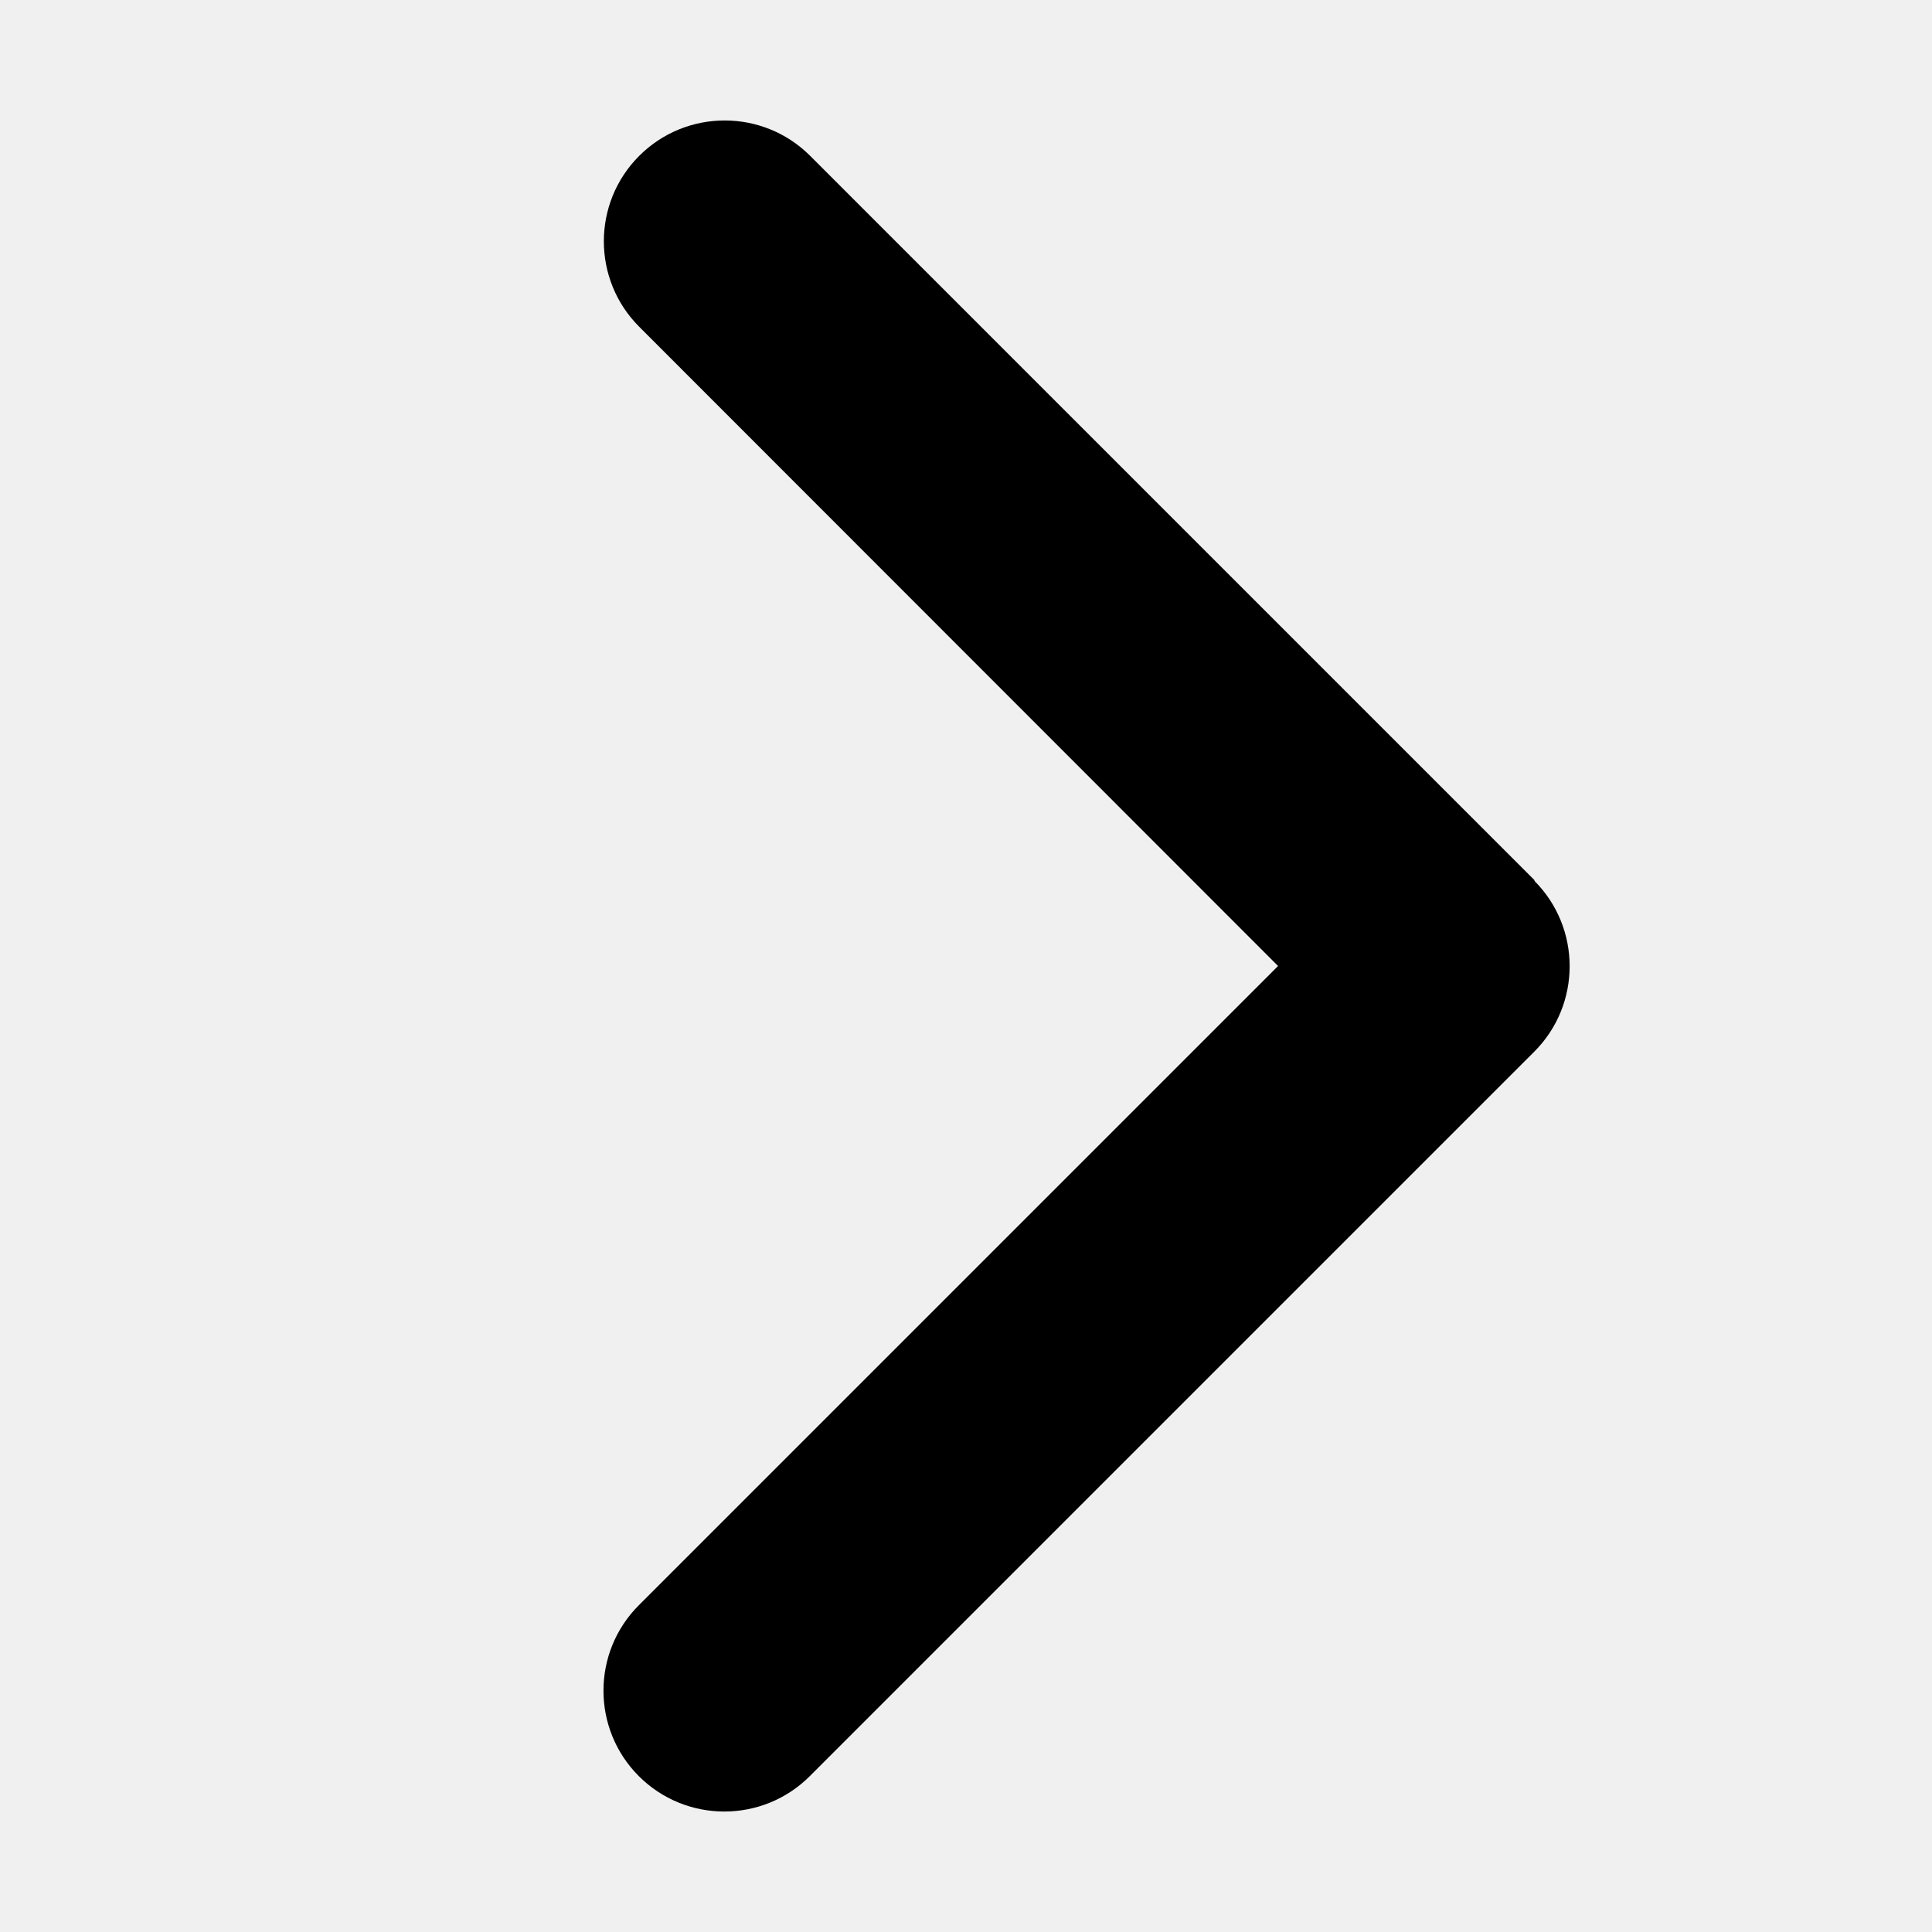
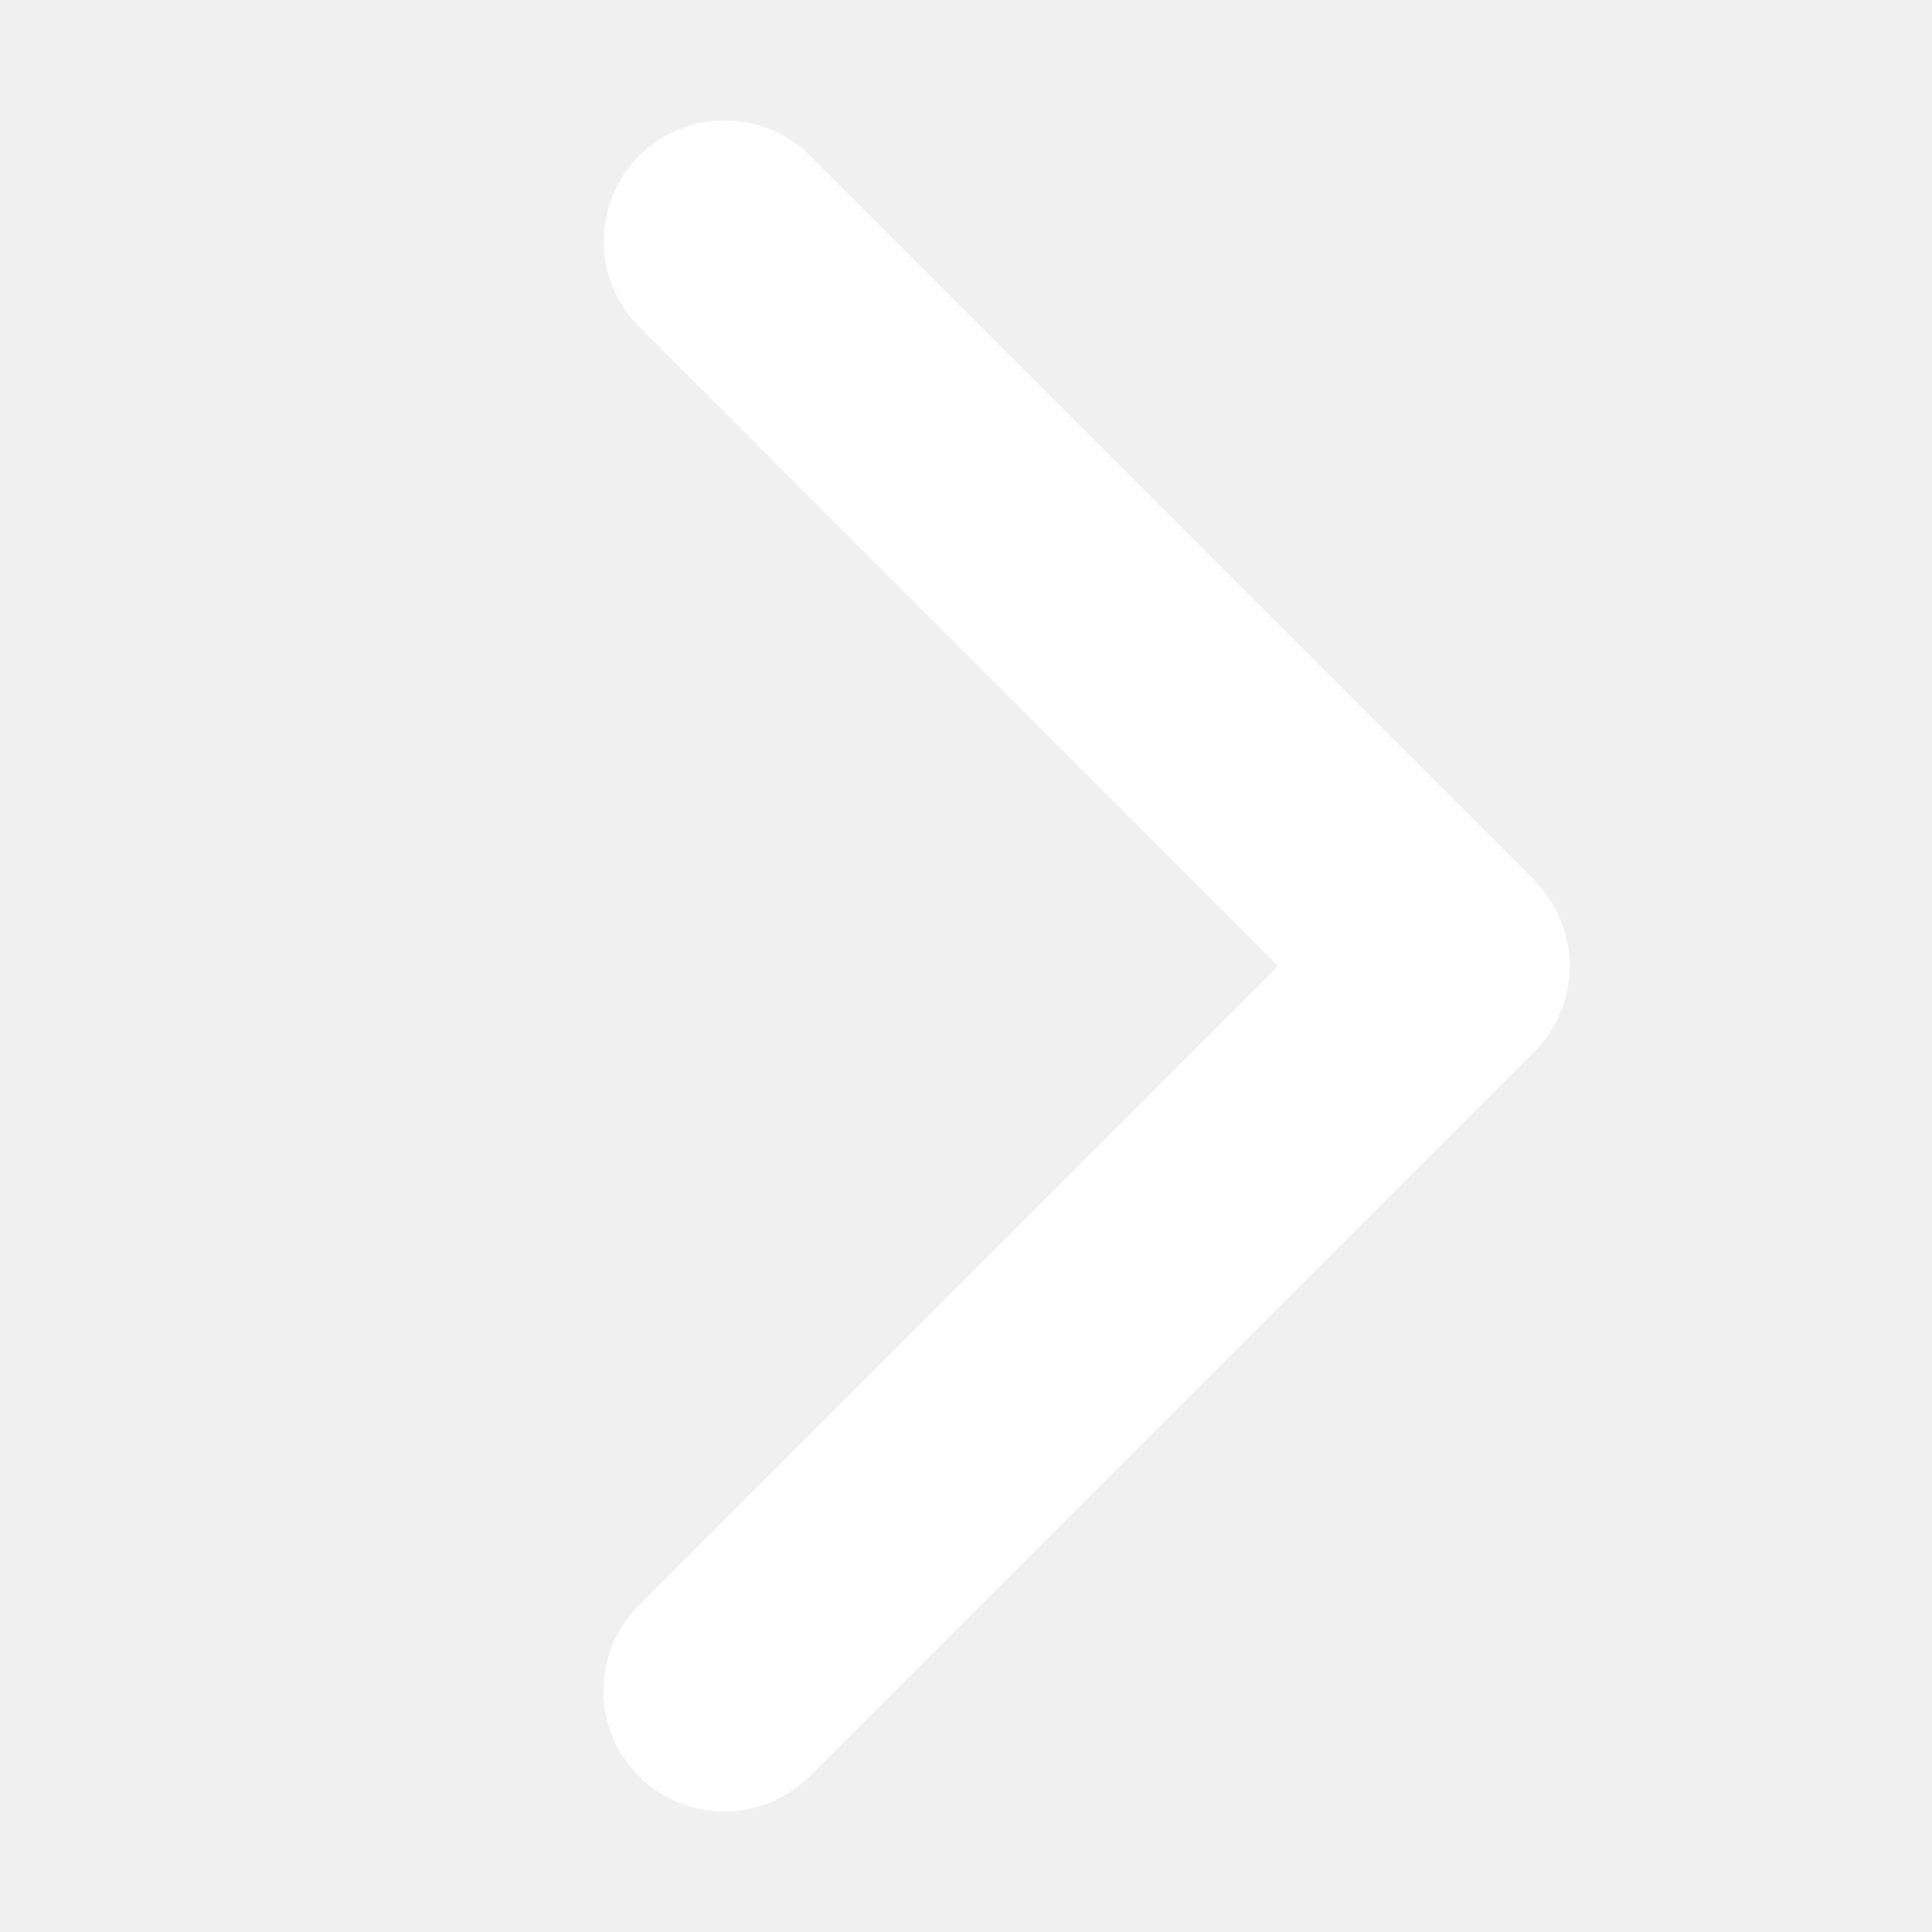
<svg xmlns="http://www.w3.org/2000/svg" width="20" height="20" viewBox="0 0 320 512">
-   <path fill="#000000" d="M310.6 233.4c12.5 12.5 12.5 32.8 0 45.3l-192 192c-12.5 12.5-32.8 12.5-45.3 0s-12.5-32.8 0-45.3L242.7 256 73.4 86.6c-12.5-12.5-12.5-32.8 0-45.3s32.8-12.5 45.3 0l192 192z" />
+   <path fill="#ffffff" d="M310.6 233.4c12.5 12.5 12.5 32.8 0 45.3l-192 192c-12.5 12.5-32.8 12.5-45.3 0s-12.5-32.8 0-45.3L242.7 256 73.4 86.6c-12.5-12.5-12.5-32.8 0-45.3s32.8-12.5 45.3 0l192 192z" />
</svg>
